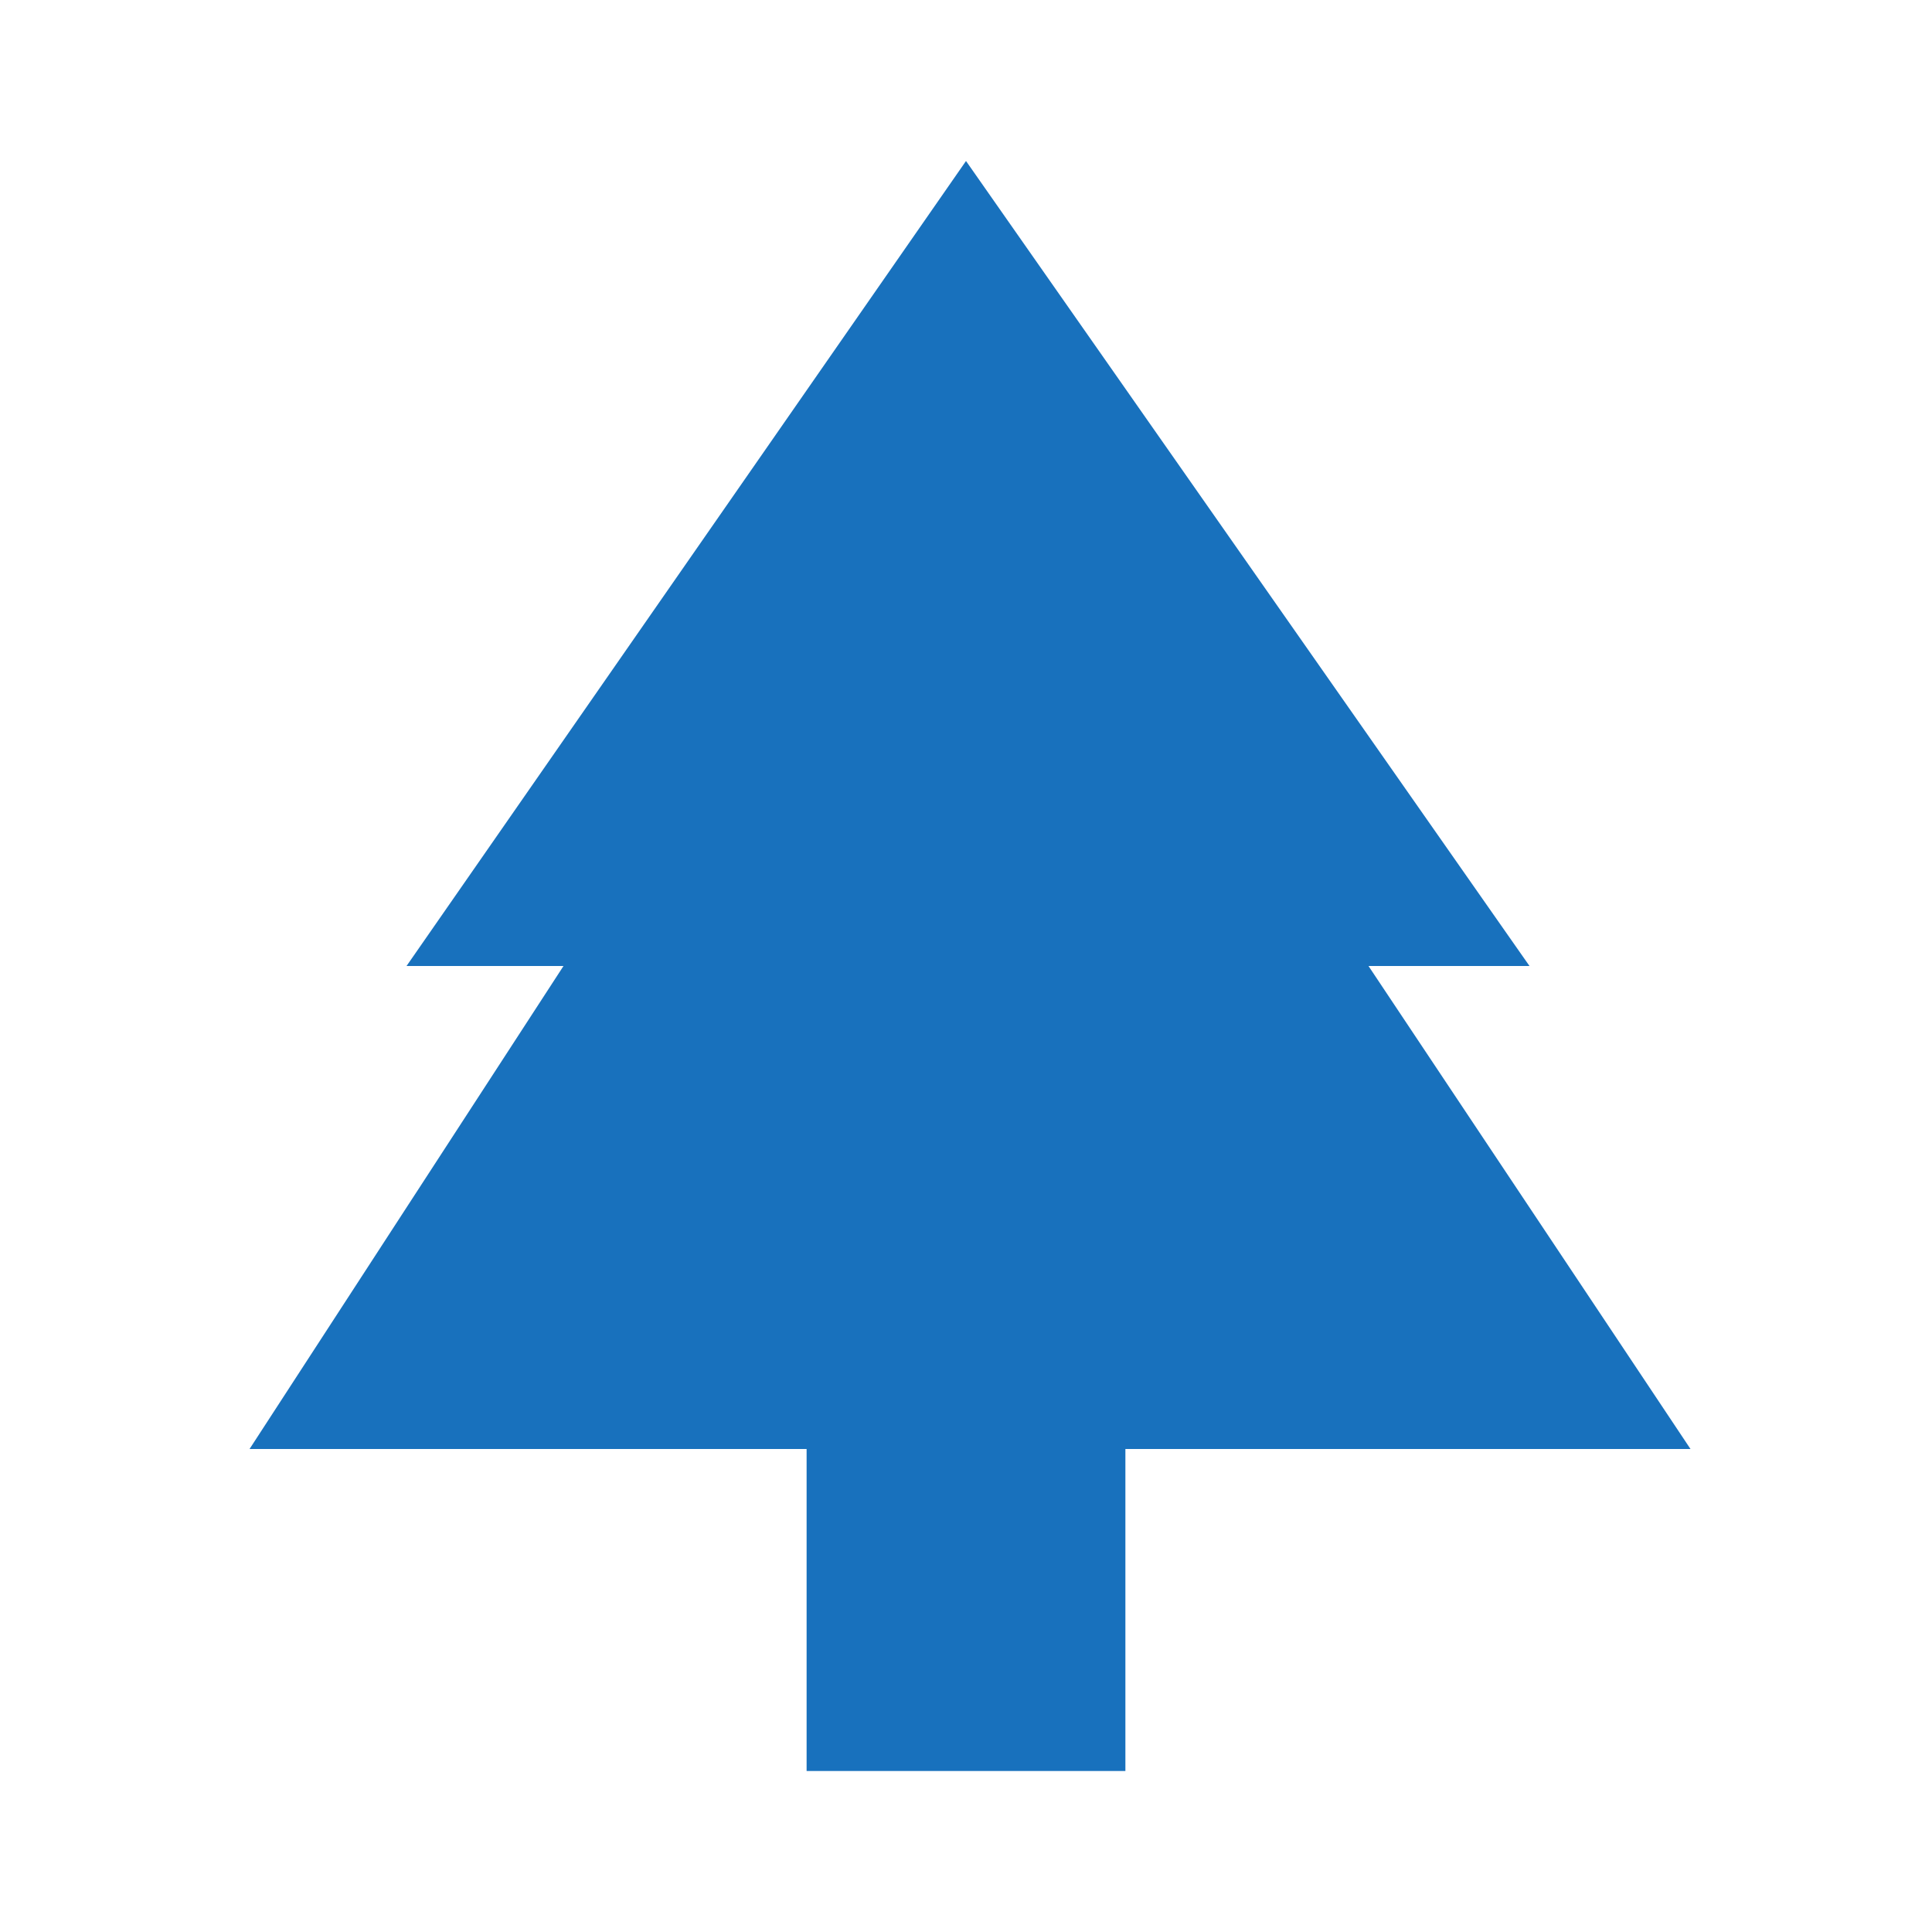
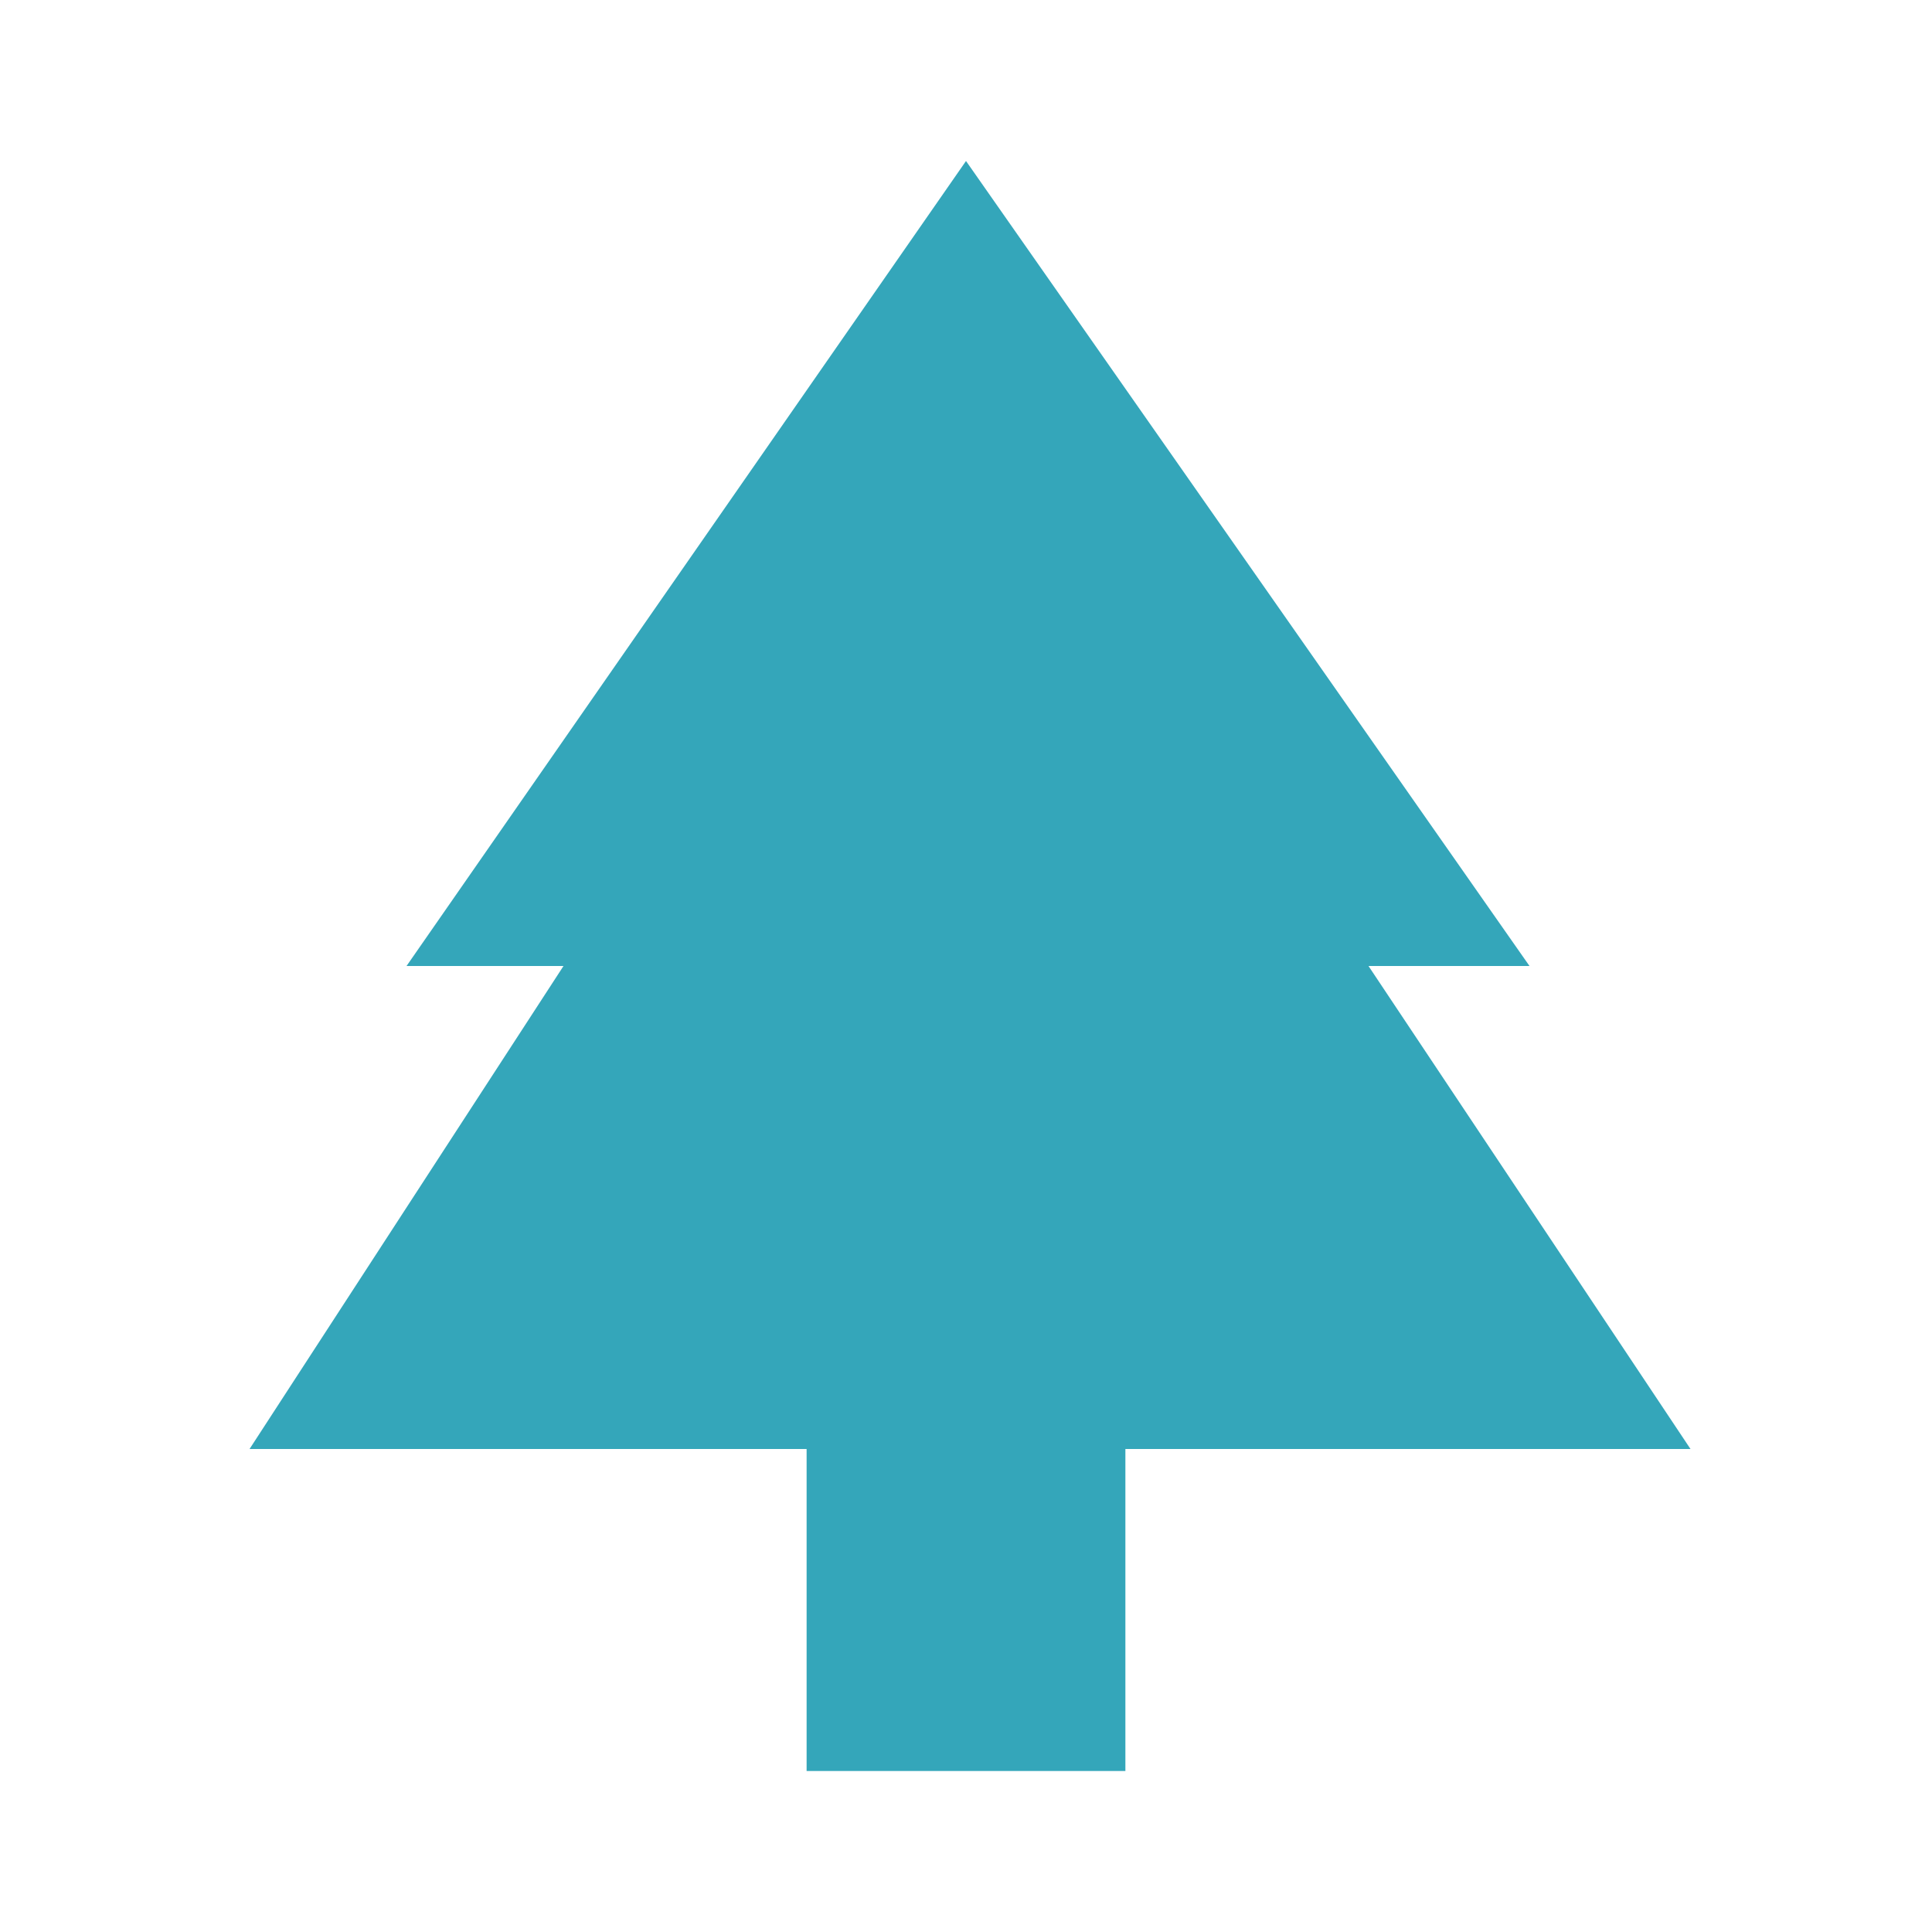
<svg xmlns="http://www.w3.org/2000/svg" id="Layer_1" version="1.1" viewBox="0 0 24 24">
  <defs>
    <style>
      .st0 {
        fill: none;
      }

      .st1 {
-         fill: #1871bd;
+         fill: #34a6ba;
      }

      .st2 {
        clip-path: url(#clippath);
      }
    </style>
    <clipPath id="clippath">
      <rect class="st0" width="24" height="24" />
    </clipPath>
  </defs>
  <g class="st2">
    <path class="st1" d="M17,12h2L12,2l-6.95,10h1.95l-3.9,6h6.92v4h3.96v-4h7.02l-4-6Z" />
  </g>
</svg>
